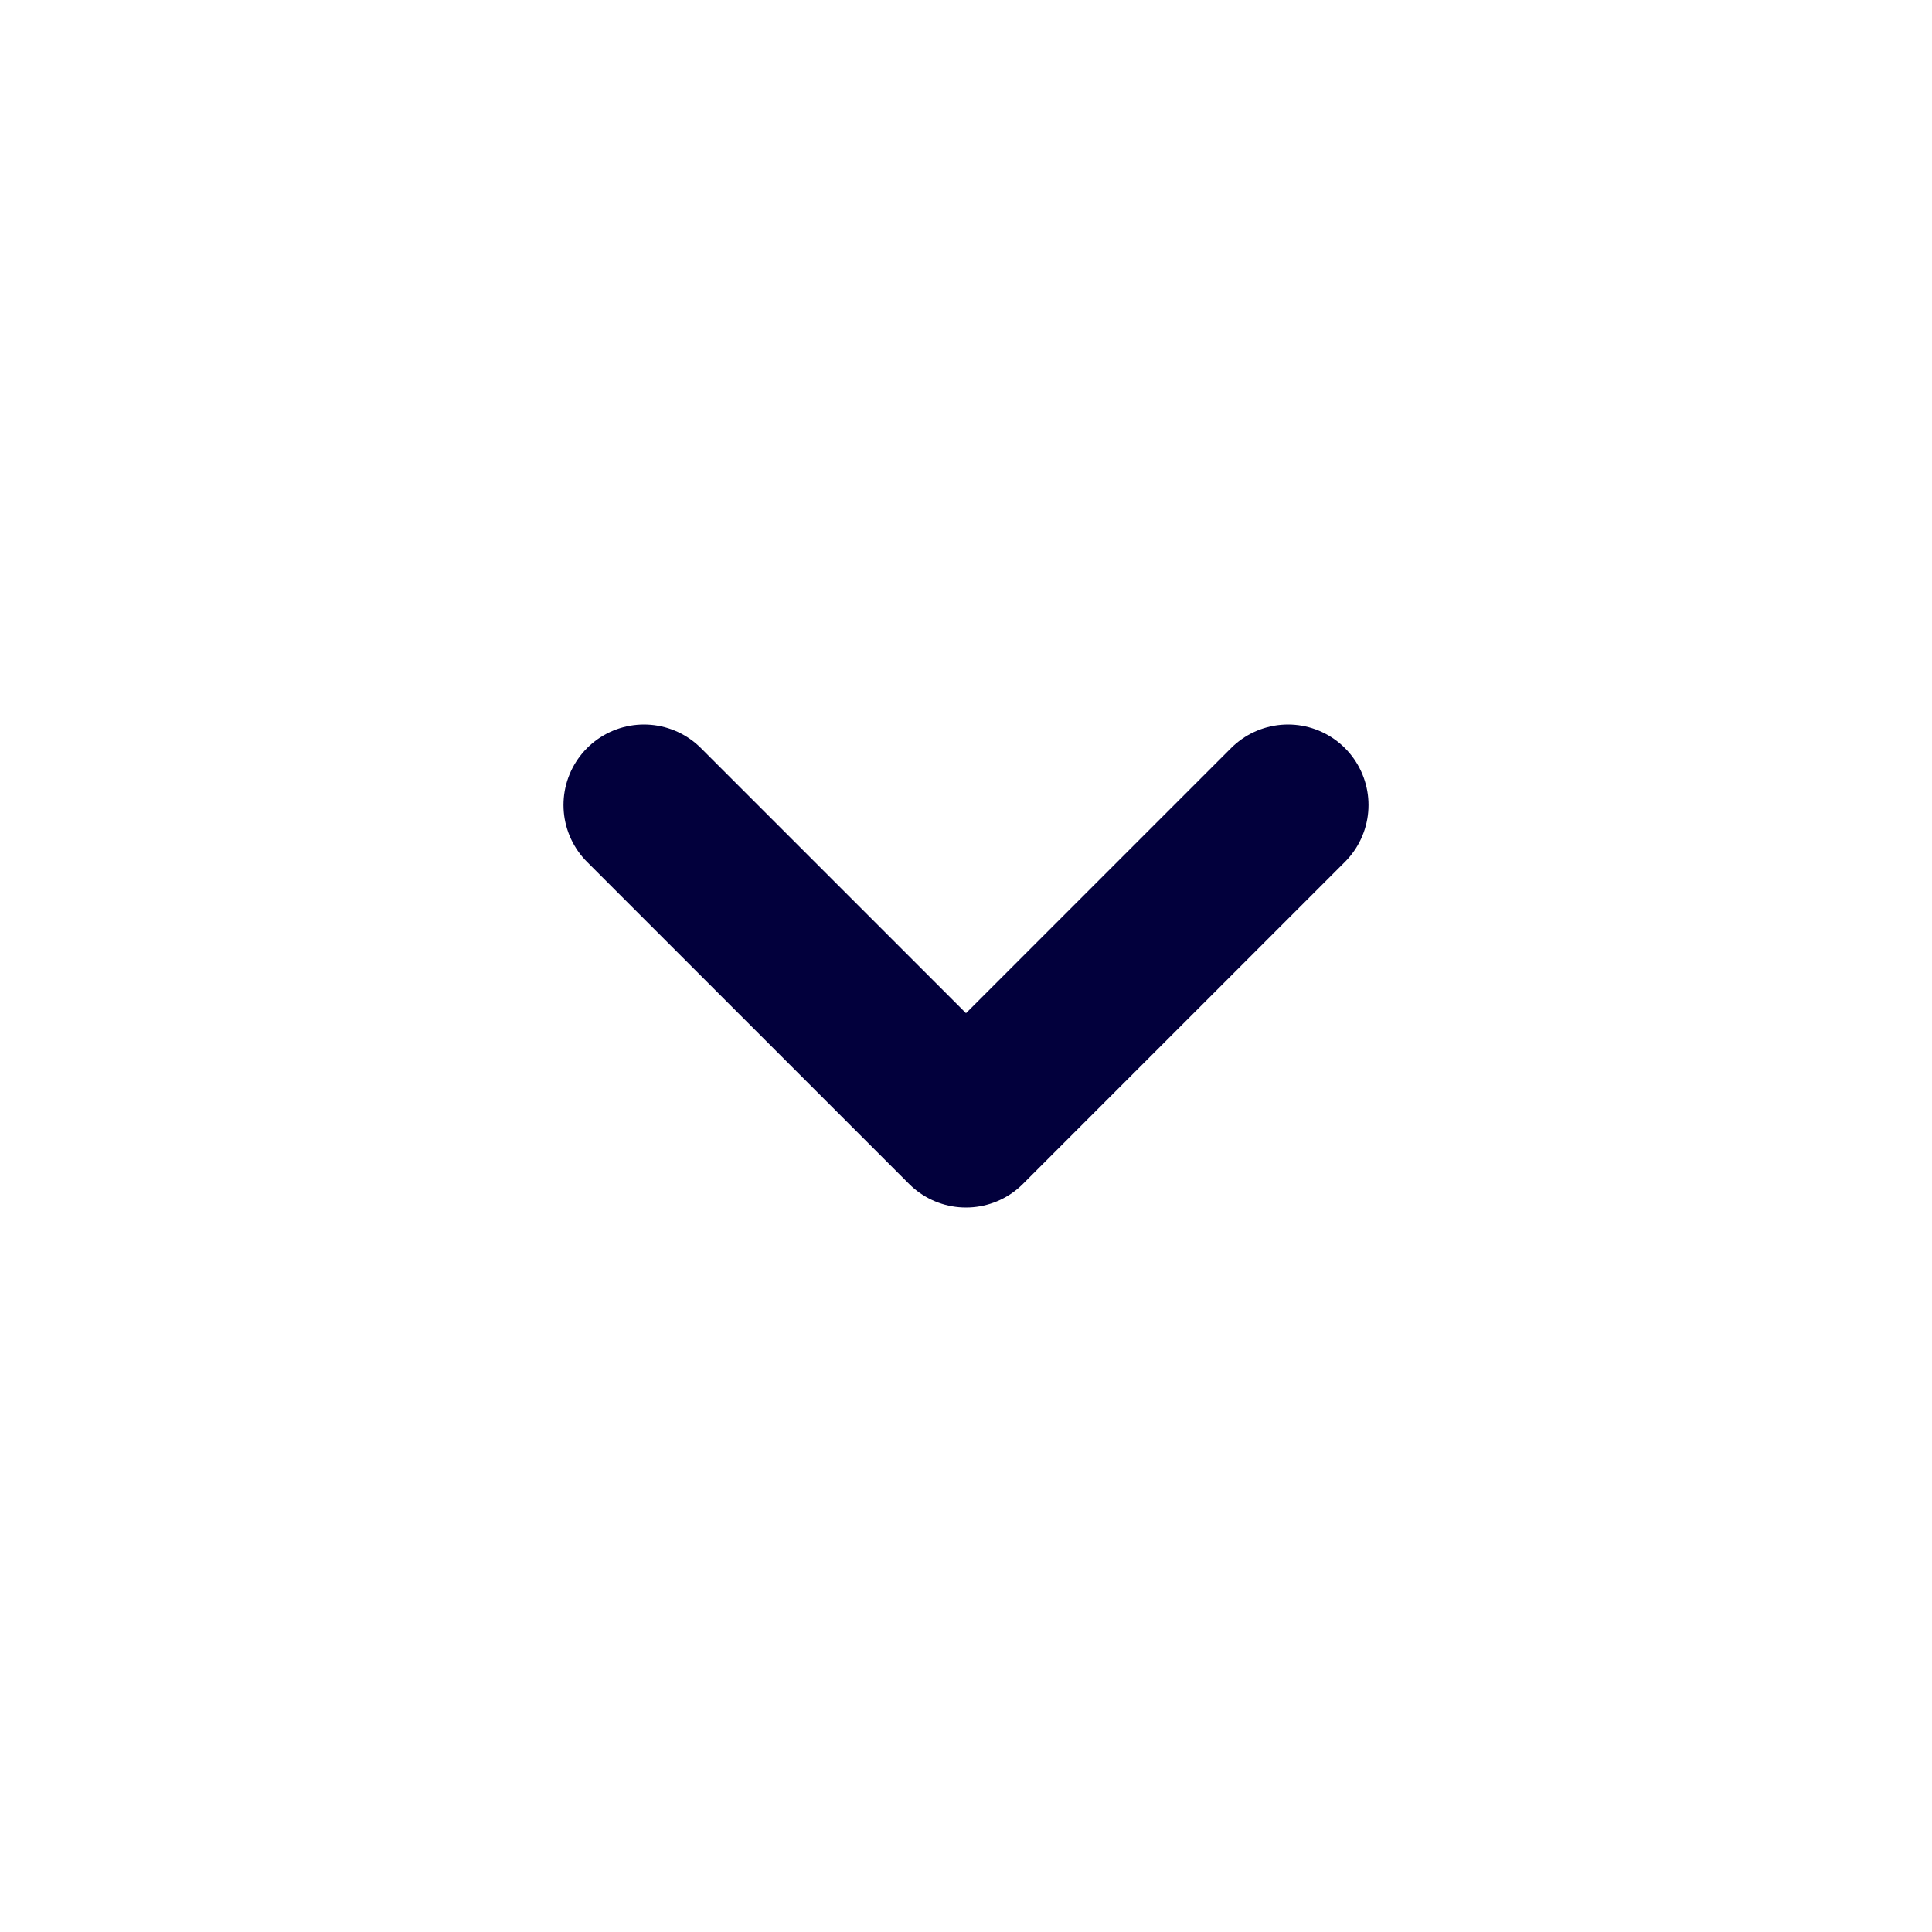
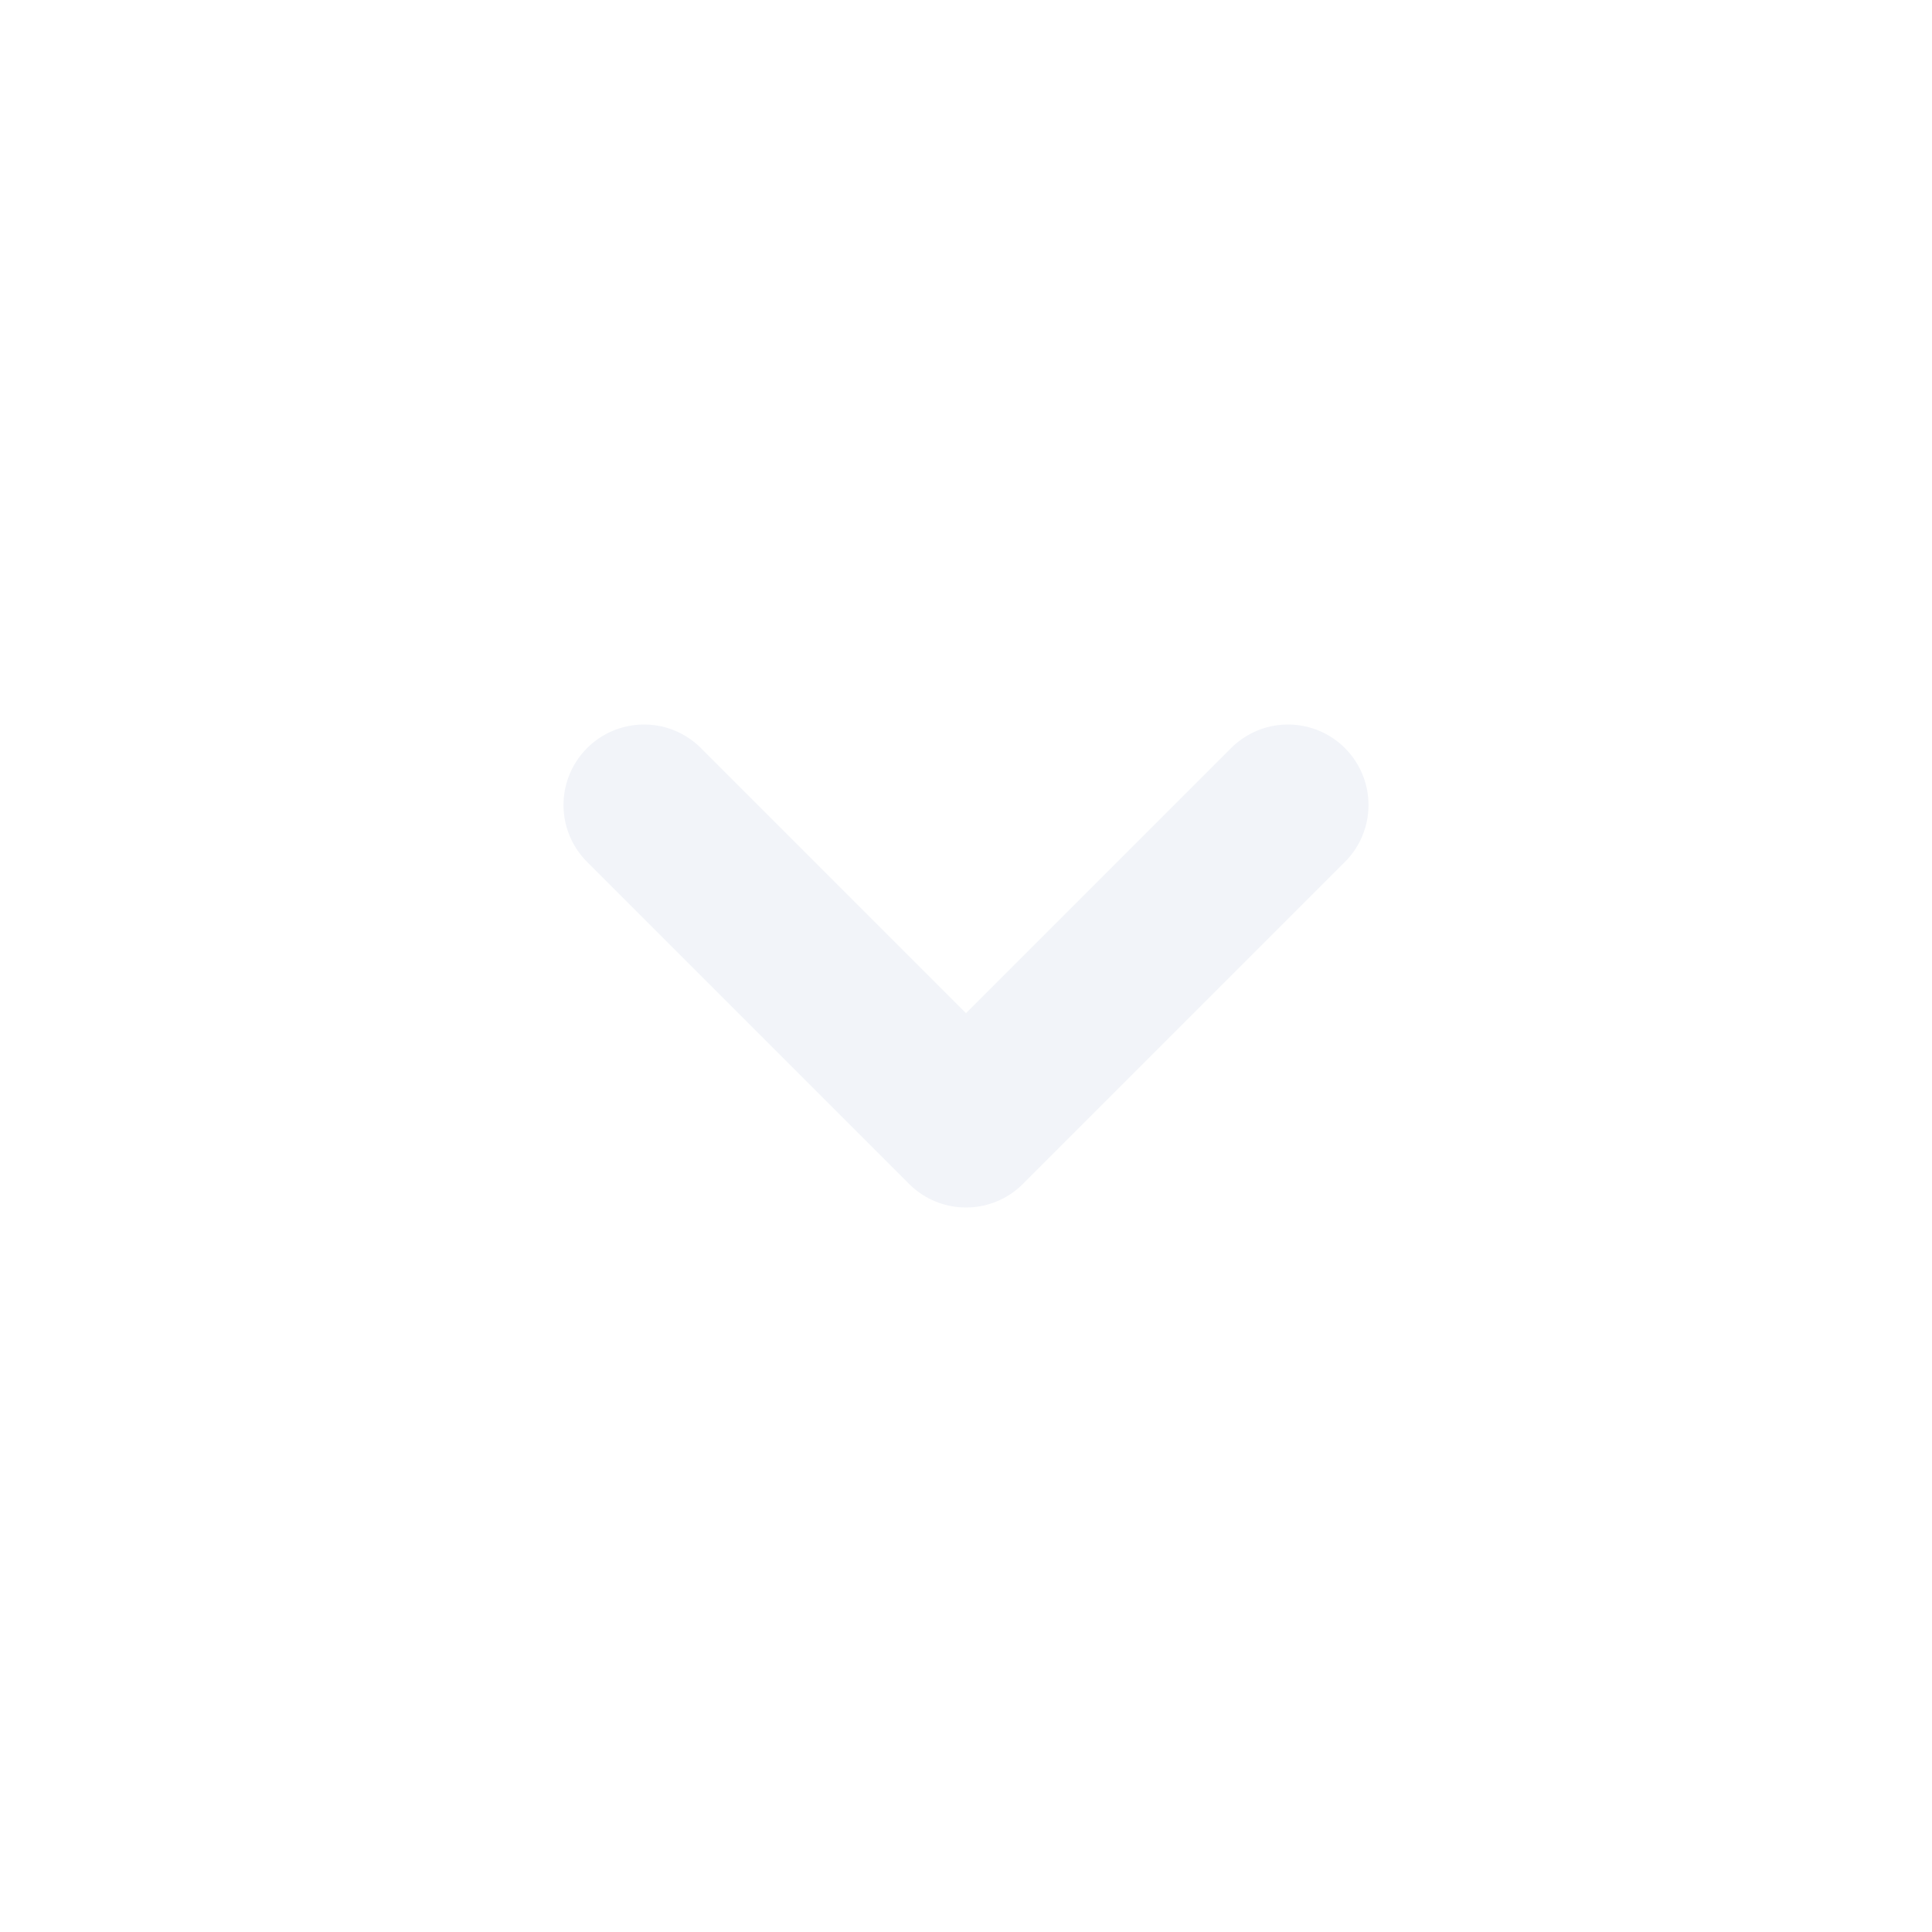
<svg xmlns="http://www.w3.org/2000/svg" width="24" height="24" viewBox="0 0 24 24" fill="none">
-   <path d="M8 10L12 14L16 10" stroke="#02003C" stroke-width="2" stroke-linecap="round" stroke-linejoin="round" />
+   <path d="M8 10L12 14L16 10" stroke="#F2F4F9" stroke-width="2" stroke-linecap="round" stroke-linejoin="round" />
</svg>
